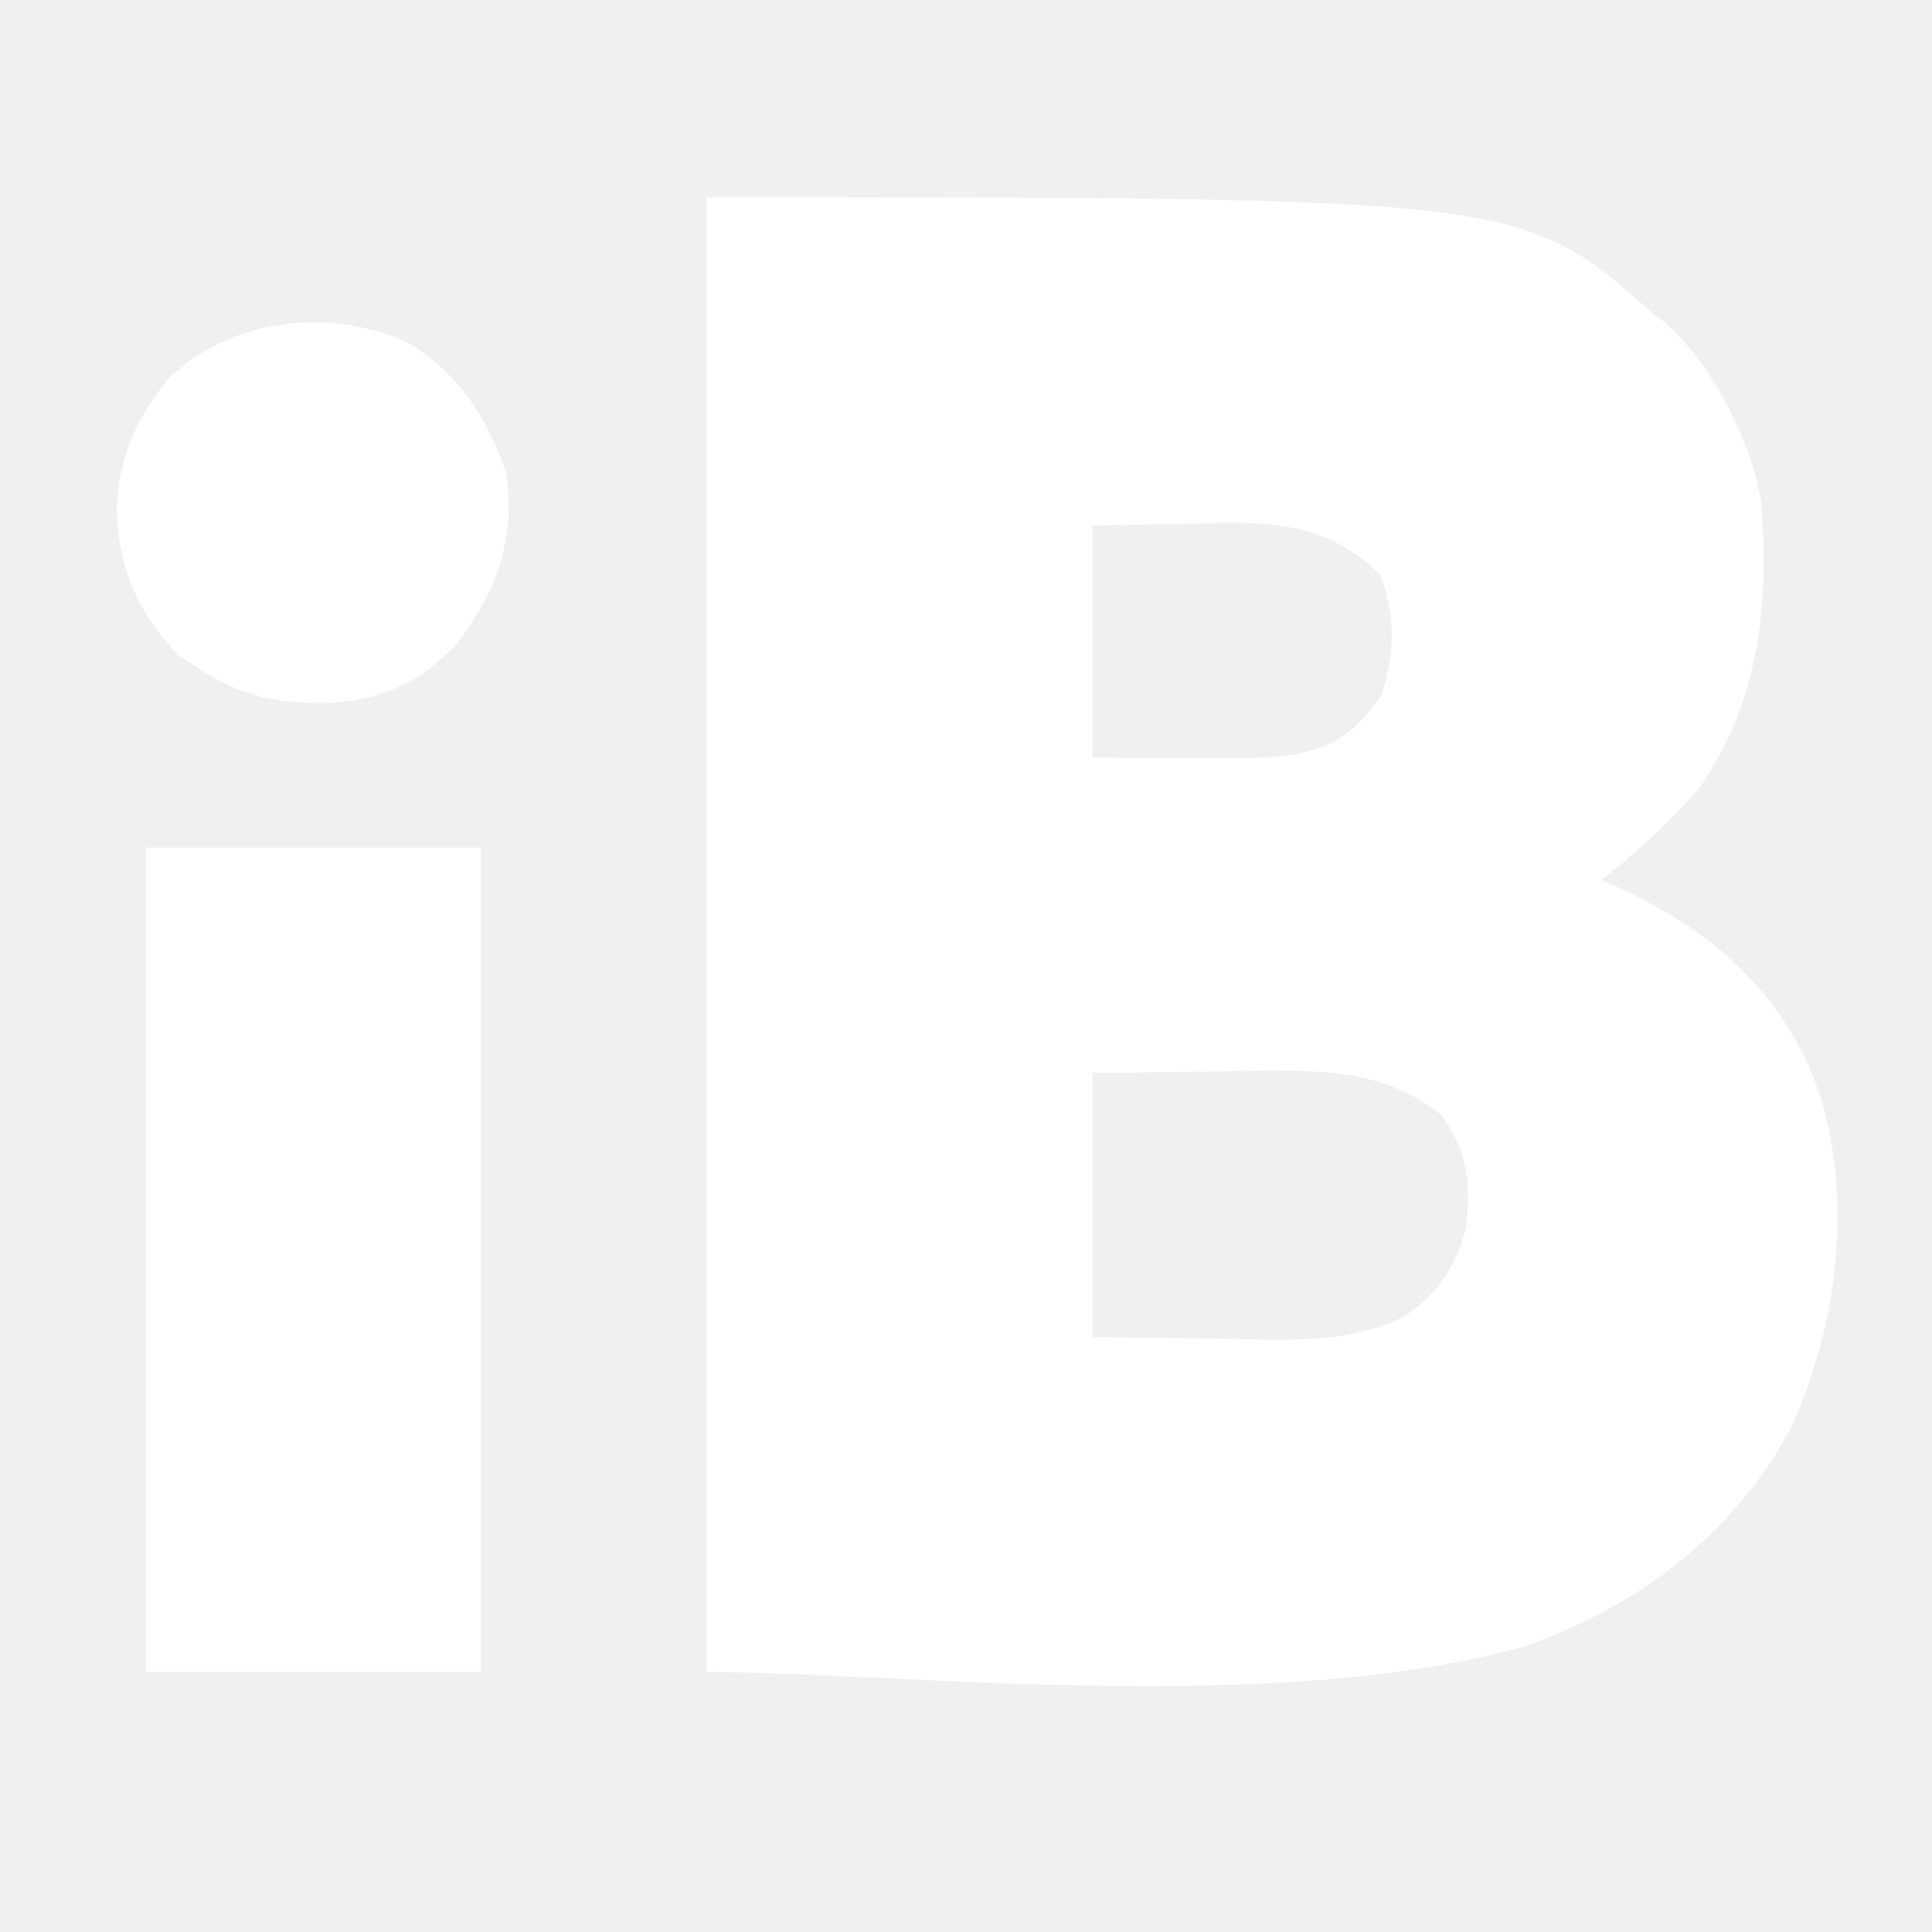
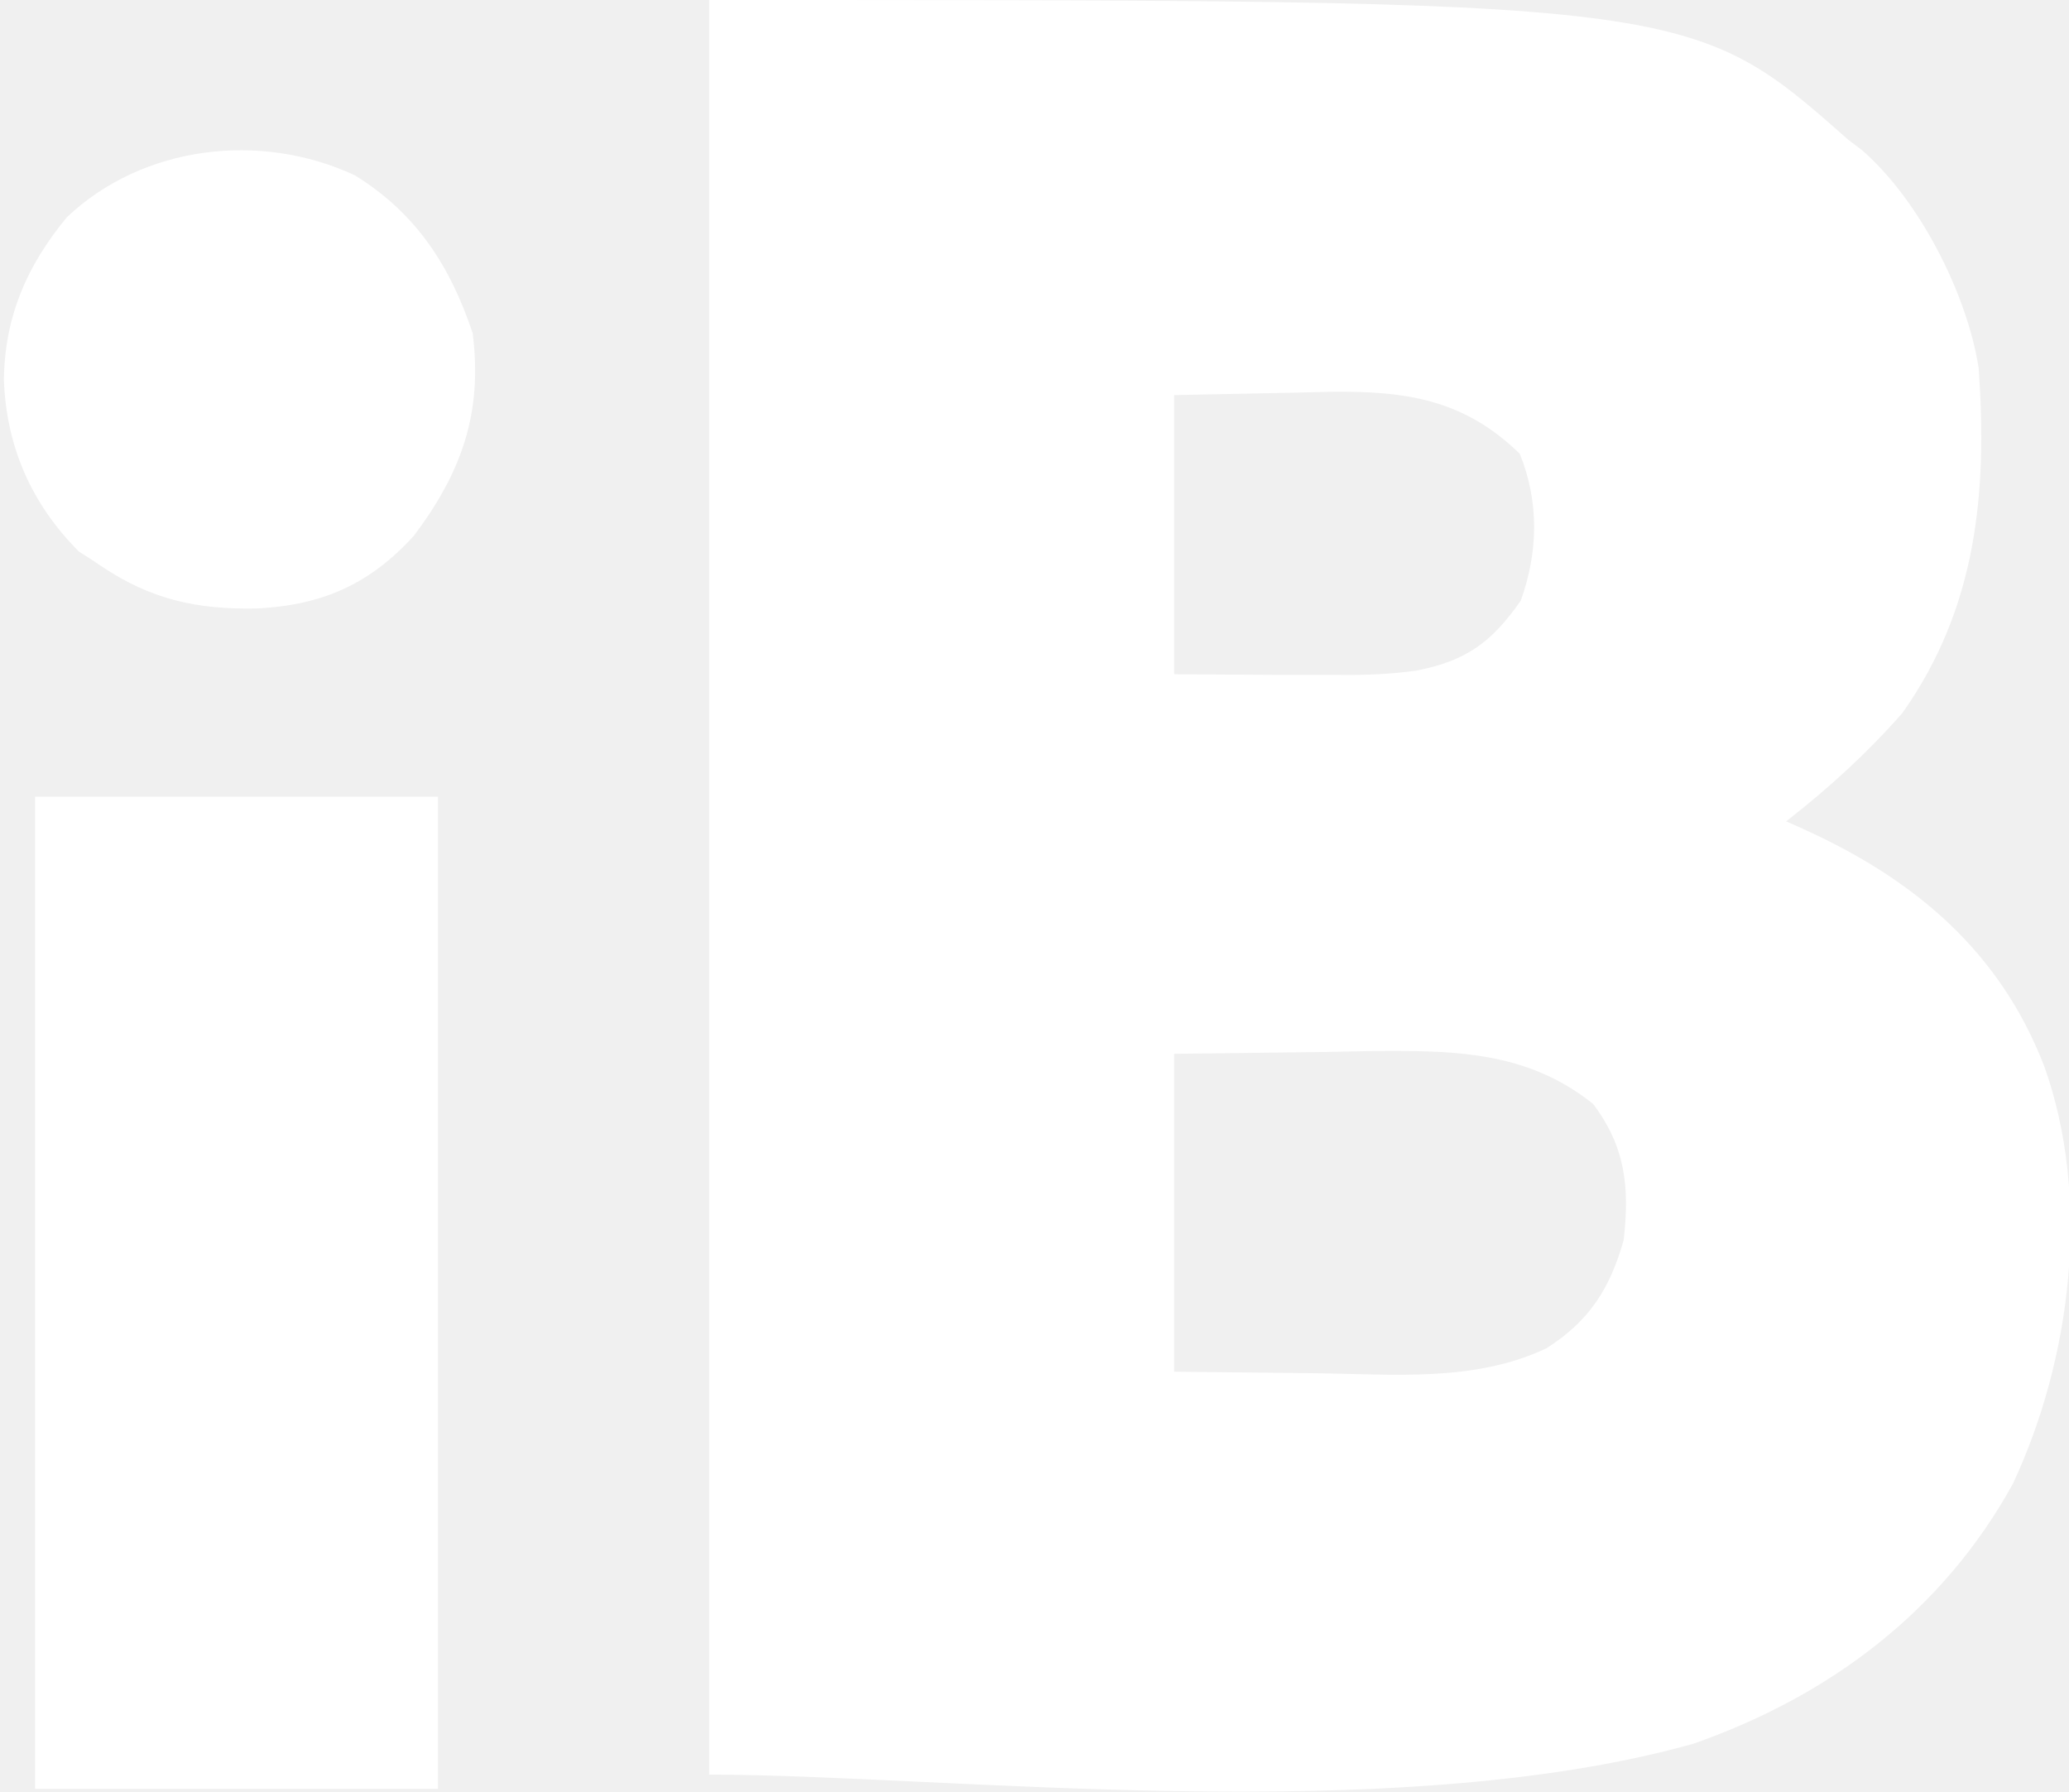
- <svg xmlns="http://www.w3.org/2000/svg" viewBox="0 0 30 30" version="1.1" id="svg6" width="30" height="30">
+ <svg xmlns="http://www.w3.org/2000/svg" viewBox="0 0 26.7 23.118" version="1.1" id="svg6" width="53.4" height="46.236">
  <defs id="defs6" />
  <g id="surface1">
-     <path id="path2" style="fill:#ffffff;fill-opacity:1;fill-rule:nonzero;stroke:none" d="M 10.967,3.064 V 25.963 c 3.02,0 8.781,0.699 12.699,-0.398 1.762,-0.617 3.219,-1.711 4.125,-3.355 0.754,-1.613 1.012,-3.684 0.406,-5.383 -0.566,-1.473 -1.656,-2.398 -3.062,-3.043 -0.094,-0.043 -0.18,-0.082 -0.27,-0.121 0.547,-0.426 1.043,-0.879 1.5,-1.398 0.961,-1.359 1.098,-2.848 0.984,-4.453 -0.152,-0.965 -0.77,-2.172 -1.508,-2.812 -0.059,-0.043 -0.117,-0.09 -0.176,-0.133 C 23.624,3.064 23.624,3.064 10.967,3.064 Z m 8.016,5.055 c 0.973,-0.012 1.727,0.098 2.445,0.801 0.25,0.621 0.238,1.266 0.012,1.895 -0.375,0.535 -0.703,0.777 -1.348,0.902 -0.336,0.047 -0.656,0.059 -0.996,0.055 H 18.757 18.331 c -0.676,-0.004 -0.676,-0.004 -1.363,-0.008 V 8.162 c 0.762,-0.016 0.762,-0.016 1.535,-0.031 0.16,-0.004 0.316,-0.008 0.48,-0.012 z m 0.908,8.506 c 0.903,0.002 1.727,0.08 2.482,0.682 0.418,0.555 0.473,1.074 0.395,1.758 -0.176,0.625 -0.445,1.047 -1,1.398 -0.93,0.437 -1.969,0.332 -2.965,0.32 -0.605,-0.008 -1.211,-0.012 -1.836,-0.02 v -4.102 c 0.637,-0.008 1.273,-0.016 1.93,-0.023 0.199,-0.004 0.398,-0.008 0.602,-0.012 0.132,-0.002 0.264,-0.002 0.393,-0.002 z" />
-     <path style="fill:#ffffff;fill-opacity:1;fill-rule:nonzero;stroke:none" d="m 2.268,13.162 c 1.715,0 3.43,0 5.199,0 0,4.227 0,8.449 0,12.801 -1.715,0 -3.434,0 -5.199,0 0,-4.223 0,-8.445 0,-12.801 z m 0,0" id="path3" />
-     <path style="fill:#ffffff;fill-opacity:1;fill-rule:nonzero;stroke:none" d="m 6.342,5.326 c 0.793,0.488 1.234,1.172 1.523,2.039 0.129,1.027 -0.141,1.793 -0.762,2.617 -0.57,0.621 -1.18,0.891 -2.02,0.934 -0.773,0.016 -1.371,-0.113 -2.02,-0.551 -0.09,-0.062 -0.184,-0.121 -0.281,-0.184 -0.613,-0.613 -0.941,-1.359 -0.969,-2.23 0.016,-0.812 0.297,-1.457 0.812,-2.082 0.98,-0.93 2.5,-1.109 3.715,-0.543 z m 0,0" id="path4" />
+     <path id="path2" style="fill:#ffffff;fill-opacity:1;fill-rule:nonzero;stroke:none" d="m 9.152,0 v 22.898 c 3.02,0 8.781,0.699 12.699,-0.398 1.762,-0.617 3.219,-1.711 4.125,-3.355 0.754,-1.613 1.012,-3.684 0.406,-5.383 -0.566,-1.473 -1.656,-2.398 -3.062,-3.043 -0.094,-0.043 -0.18,-0.082 -0.27,-0.121 0.547,-0.426 1.043,-0.879 1.5,-1.398 0.961,-1.359 1.098,-2.848 0.984,-4.453 -0.152,-0.965 -0.77,-2.172 -1.508,-2.812 -0.059,-0.043 -0.117,-0.09 -0.176,-0.133 C 21.809,4.4e-6 21.809,0 9.152,0 Z m 8.016,5.055 c 0.973,-0.012 1.727,0.098 2.445,0.801 0.25,0.621 0.238,1.266 0.012,1.895 -0.375,0.535 -0.703,0.777 -1.348,0.902 -0.336,0.047 -0.656,0.059 -0.996,0.055 h -0.34 -0.426 c -0.676,-0.004 -0.676,-0.004 -1.363,-0.008 V 5.098 c 0.762,-0.016 0.762,-0.016 1.535,-0.031 0.16,-0.004 0.316,-0.008 0.48,-0.012 z m 0.908,8.506 c 0.903,0.002 1.727,0.08 2.482,0.682 0.418,0.555 0.473,1.074 0.395,1.758 -0.176,0.625 -0.445,1.047 -1,1.398 -0.93,0.437 -1.969,0.332 -2.965,0.32 -0.605,-0.008 -1.211,-0.012 -1.836,-0.02 v -4.102 c 0.637,-0.008 1.273,-0.016 1.93,-0.023 0.199,-0.004 0.398,-0.008 0.602,-0.012 0.132,-0.002 0.264,-0.002 0.393,-0.002 z" />
+     <path style="fill:#ffffff;fill-opacity:1;fill-rule:nonzero;stroke:none;stroke-width:1" d="m 0.453,10.28 c 1.715,0 3.43,0 5.199,0 0,4.227 0,8.449 0,12.801 -1.715,0 -3.433,0 -5.199,0 0,-4.223 0,-8.445 0,-12.801 z m 0,0" id="path3" />
+     <path style="fill:#ffffff;fill-opacity:1;fill-rule:nonzero;stroke:none" d="m 4.577,2.261 c 0.793,0.488 1.234,1.172 1.523,2.039 0.129,1.027 -0.141,1.793 -0.762,2.617 C 4.769,7.539 4.159,7.808 3.32,7.851 2.546,7.867 1.948,7.738 1.3,7.3 1.21,7.238 1.116,7.179 1.019,7.117 0.405,6.503 0.077,5.757 0.05,4.886 c 0.016,-0.812 0.297,-1.457 0.812,-2.082 0.98,-0.93 2.5,-1.109 3.715,-0.543 z m 0,0" id="path4" />
  </g>
</svg>
